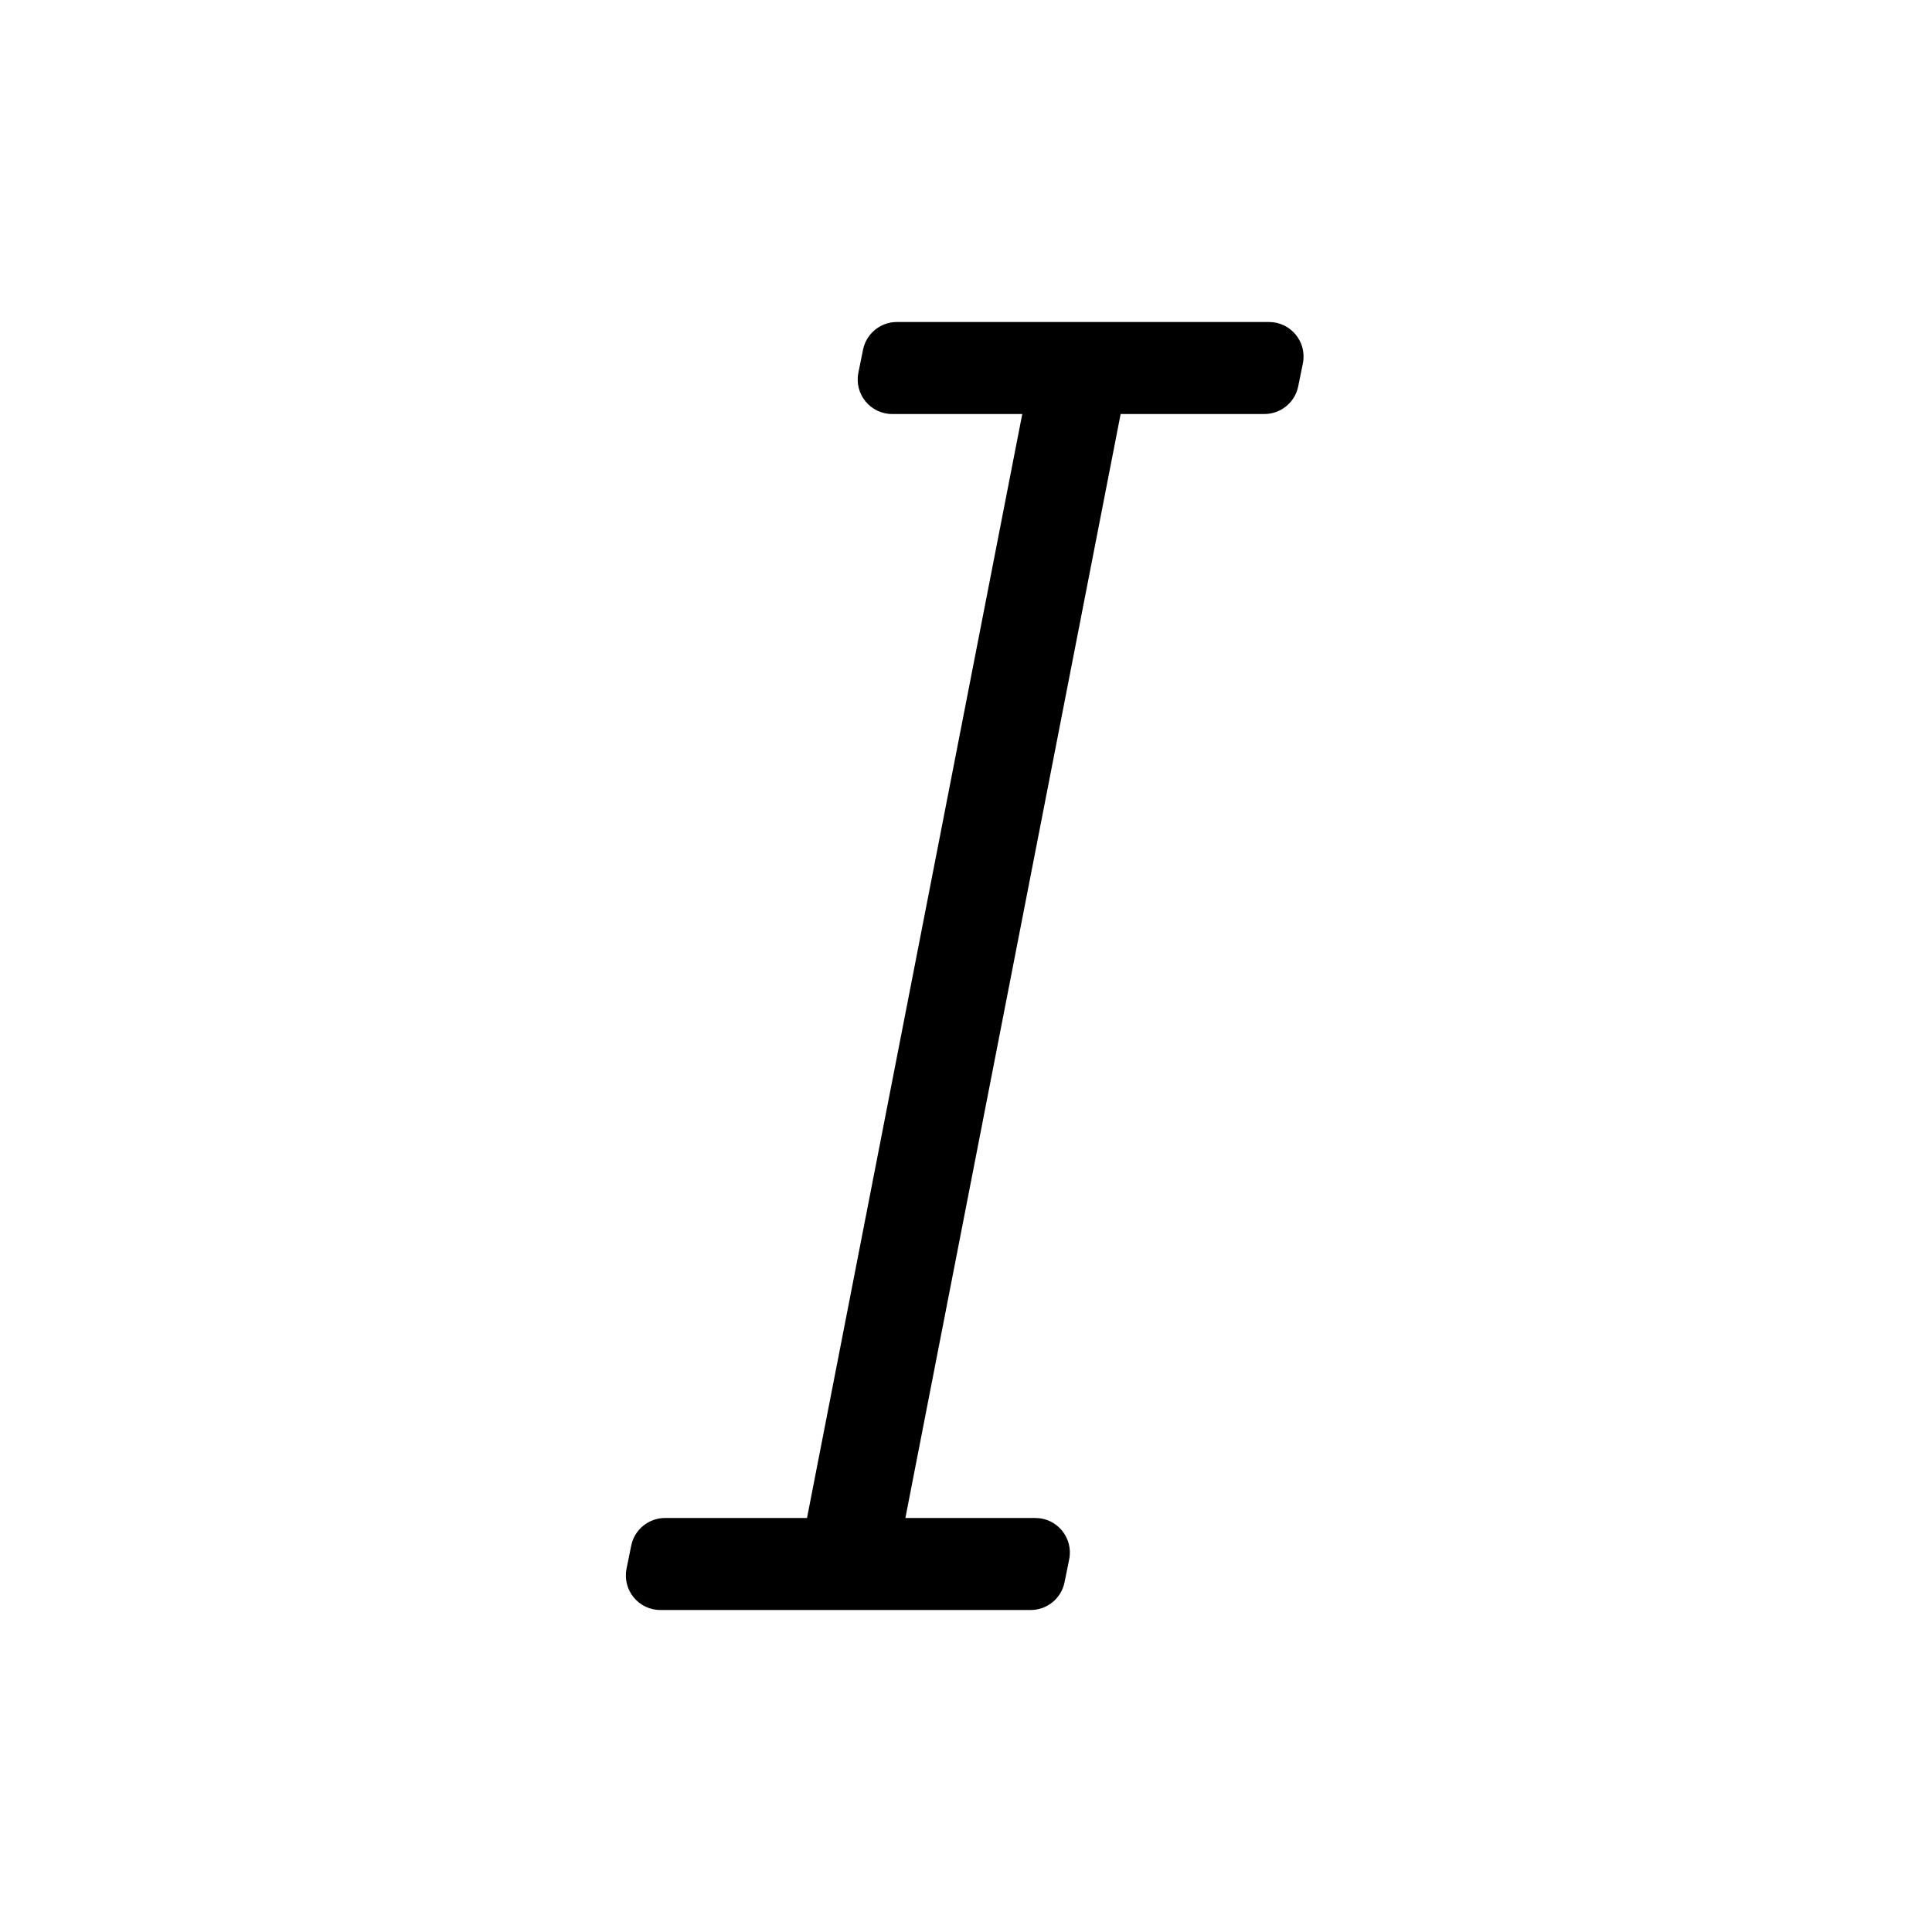
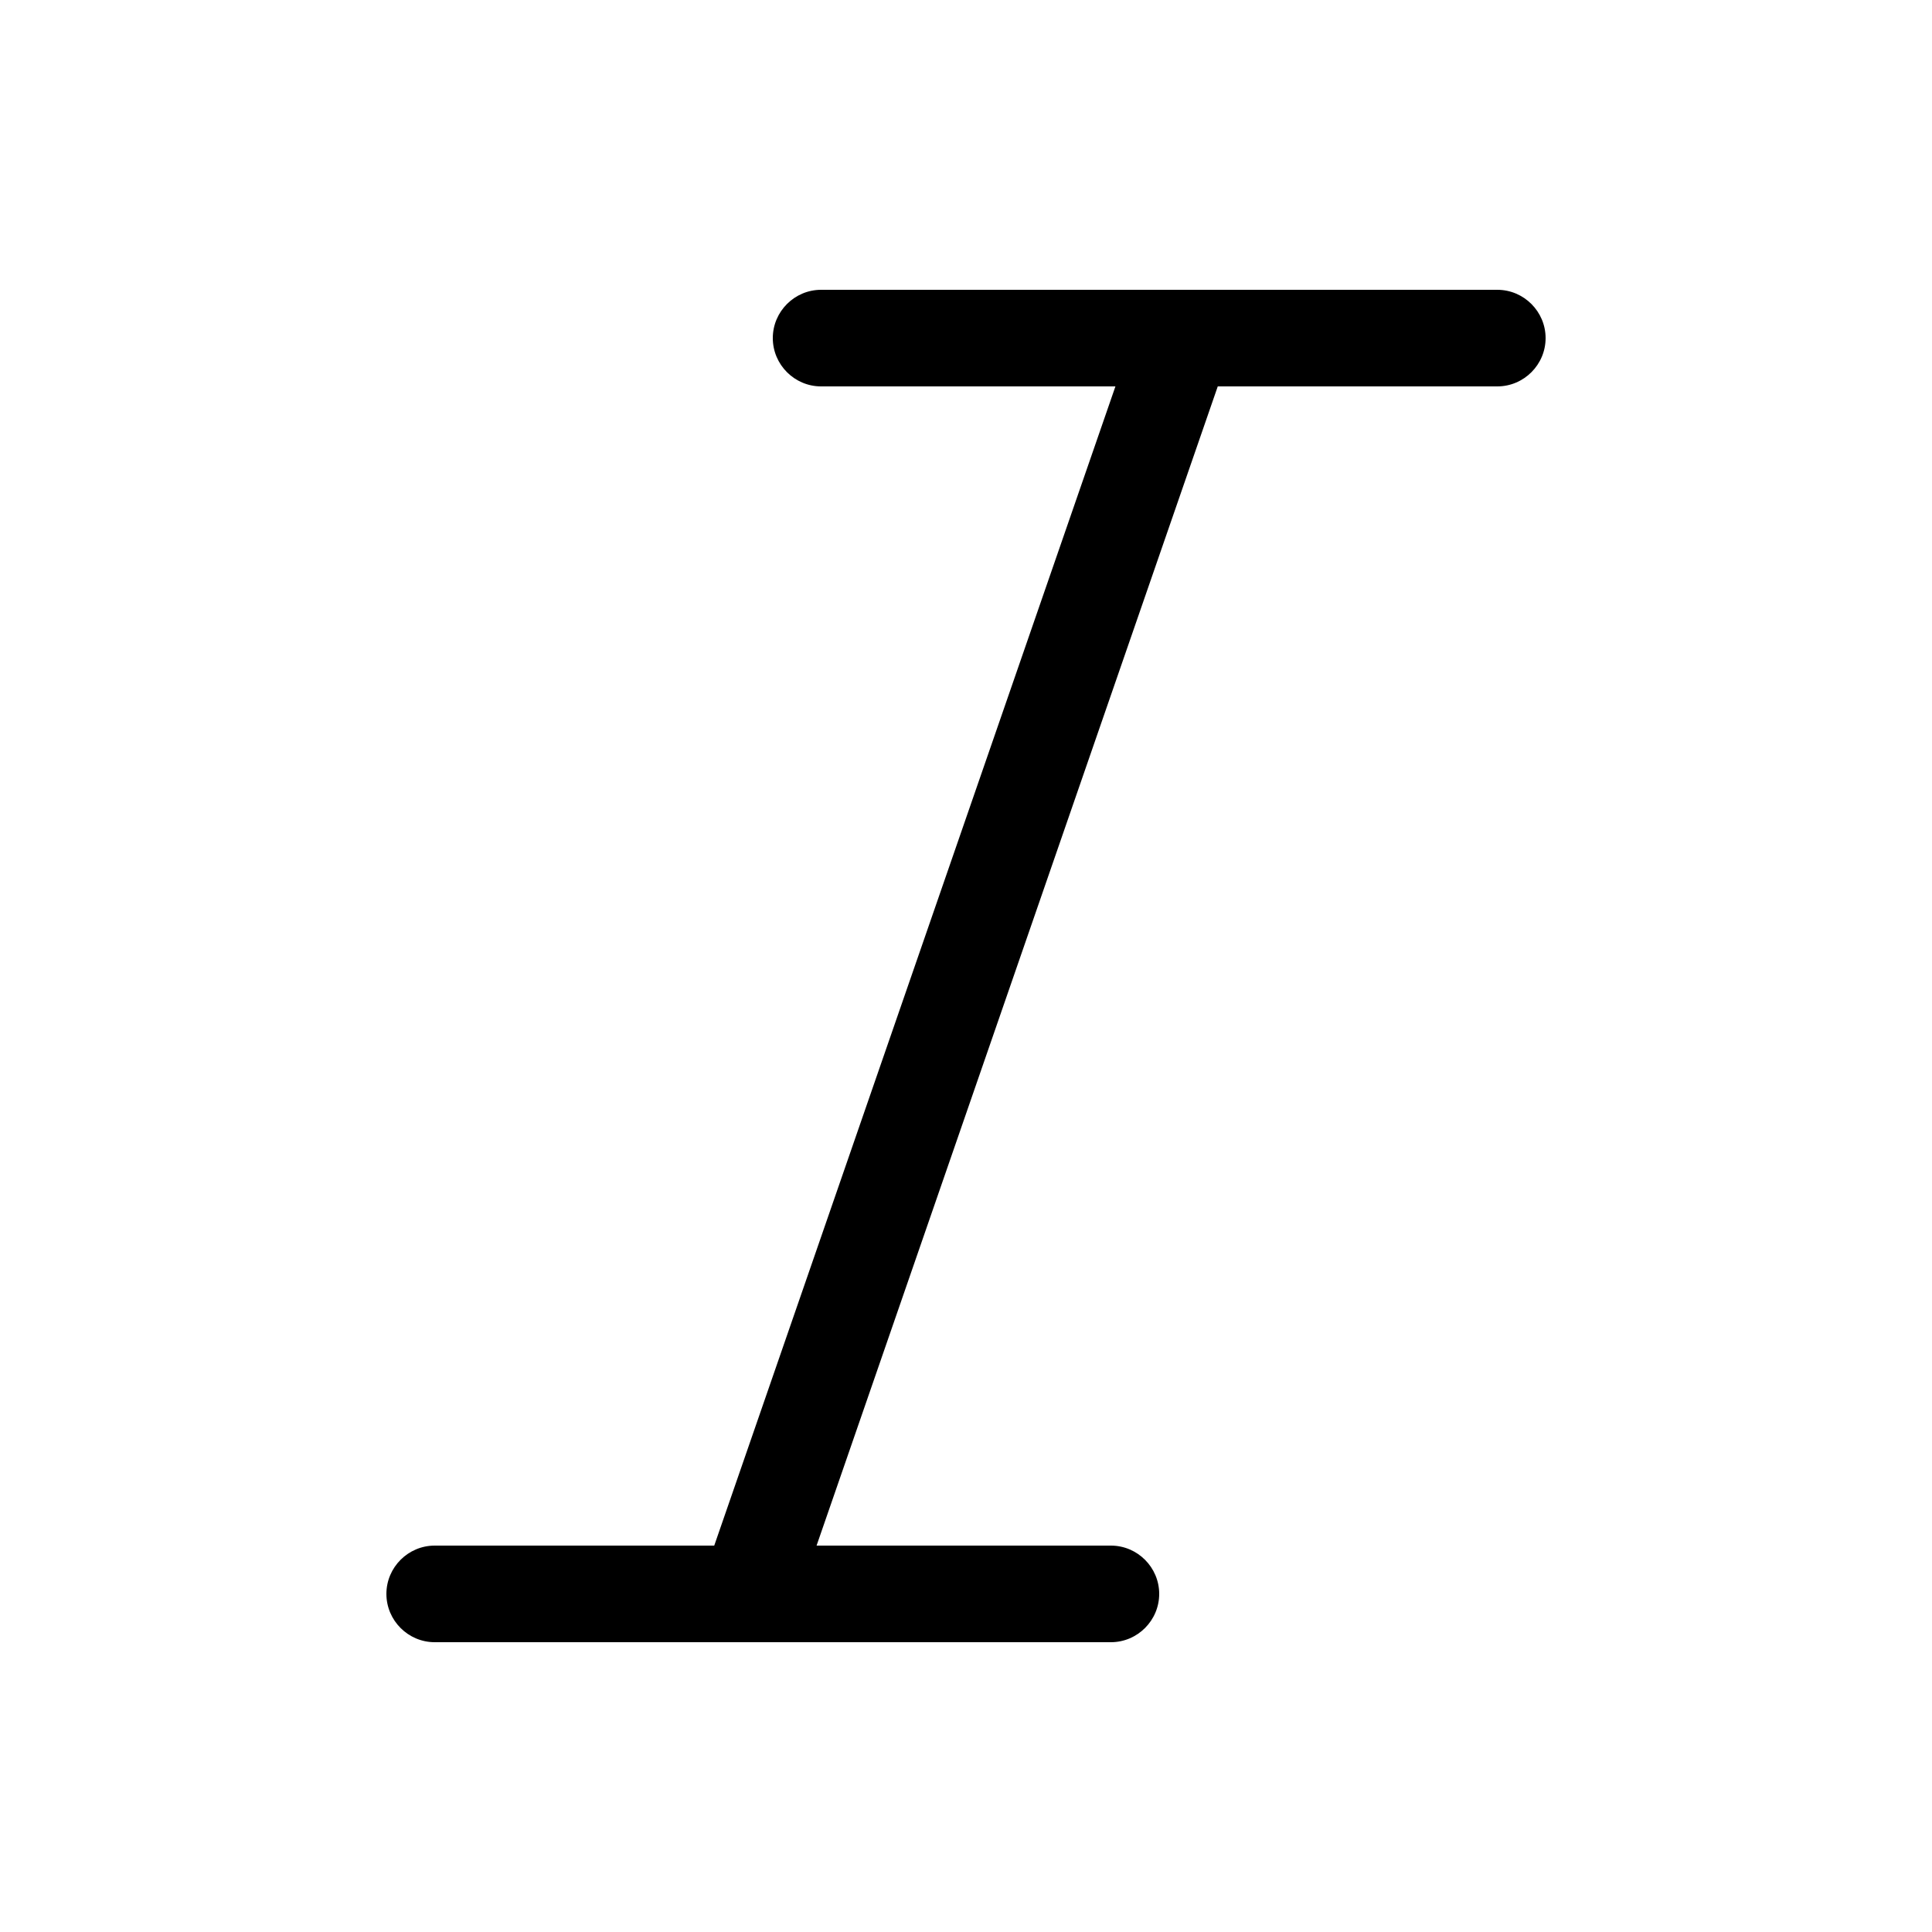
- <svg xmlns="http://www.w3.org/2000/svg" viewBox="0 0 24 24" version="1.1" id="svg4" width="24" height="24">
-   <defs id="defs8" />
-   <path d="m 11.084,5.143 h 1.615 L 10.025,18.857 H 8.261 a 0.429,0.429 0 0 0 -0.42,0.344 l -0.058,0.286 c -0.053,0.265 0.149,0.513 0.42,0.513 h 4.601 a 0.429,0.429 0 0 0 0.42,-0.344 l 0.058,-0.286 c 0.053,-0.265 -0.15,-0.513 -0.42,-0.513 H 11.247 L 13.921,5.143 h 1.786 a 0.429,0.429 0 0 0 0.42,-0.344 l 0.058,-0.286 C 16.238,4.248 16.035,4 15.764,4 h -4.623 a 0.429,0.429 0 0 0 -0.42,0.344 l -0.058,0.286 c -0.053,0.265 0.149,0.513 0.42,0.513 z" style="opacity:1;fill:#000000;fill-opacity:1;stroke-width:1" id="path2" />
+ <svg xmlns="http://www.w3.org/2000/svg" height="24" width="24" viewBox="0 0 640 640">
+   <path d="M256 112C256 103.2 263.2 96 272 96L496 96C504.8 96 512 103.2 512 112C512 120.8 504.8 128 496 128L403.4 128L270.5 512L368 512C376.8 512 384 519.2 384 528C384 536.8 376.8 544 368 544L144 544C135.2 544 128 536.8 128 528C128 519.2 135.2 512 144 512L236.6 512L369.5 128L272 128C263.2 128 256 120.8 256 112z" />
</svg>
